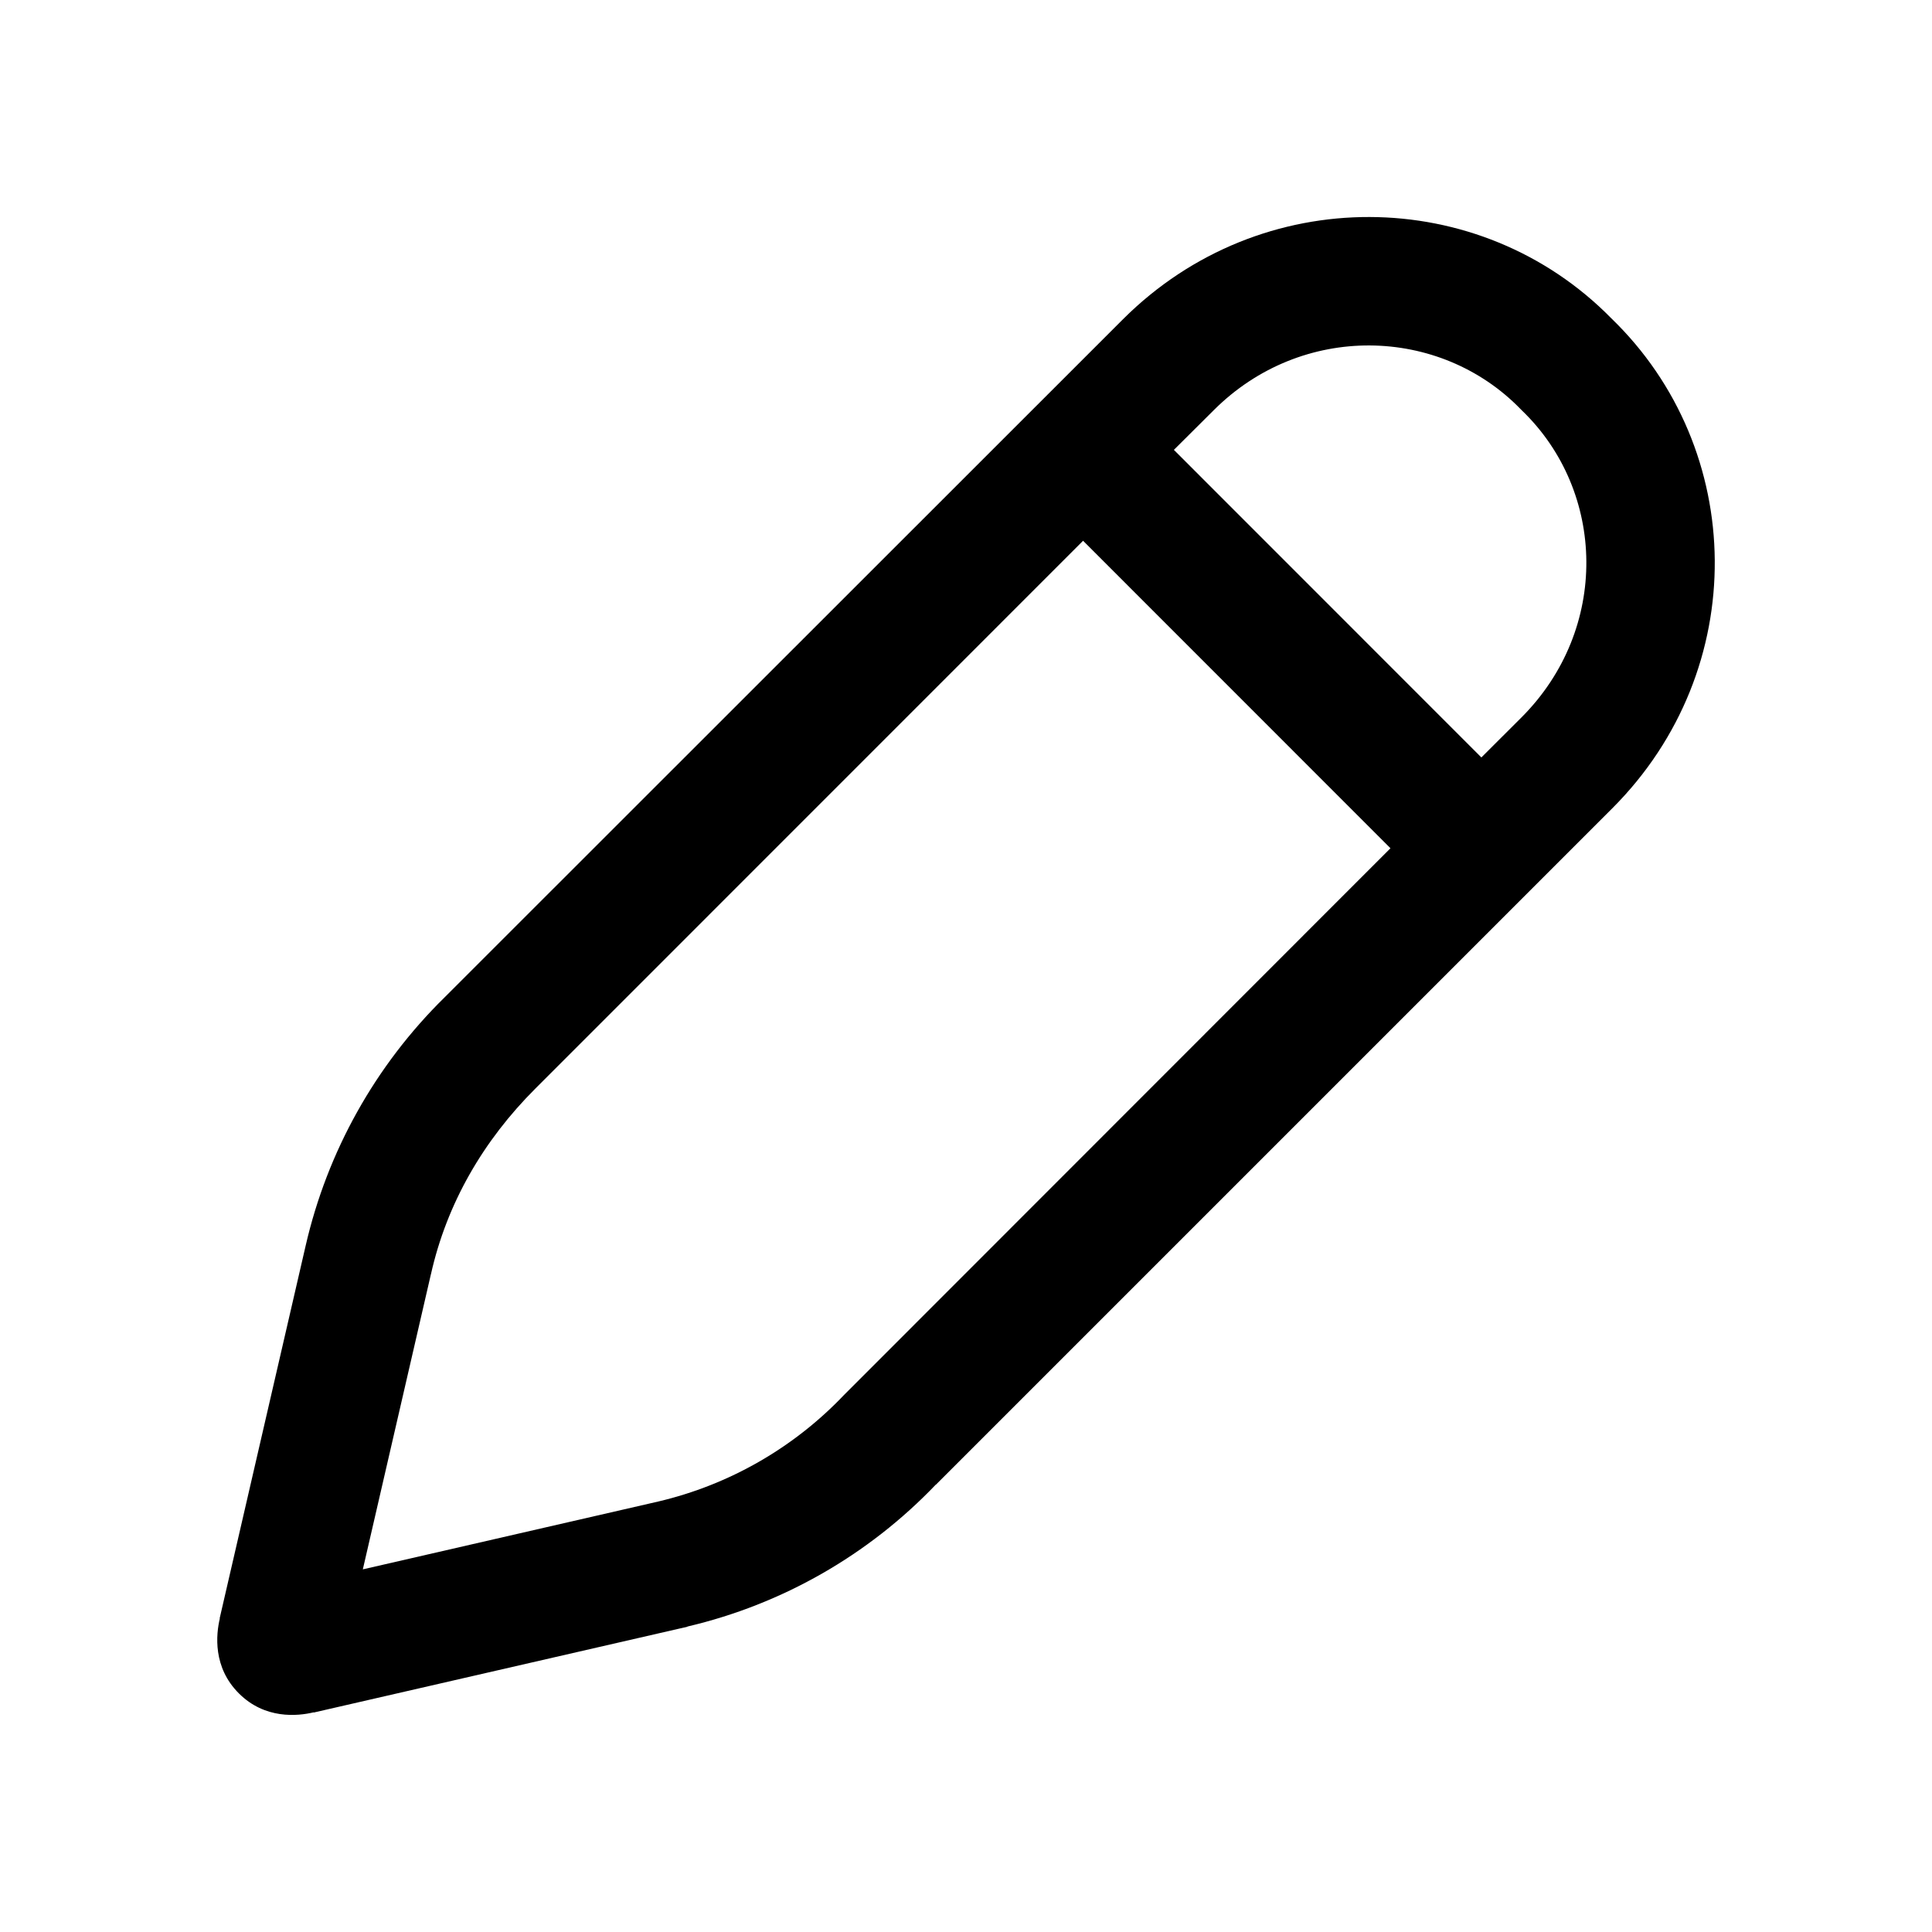
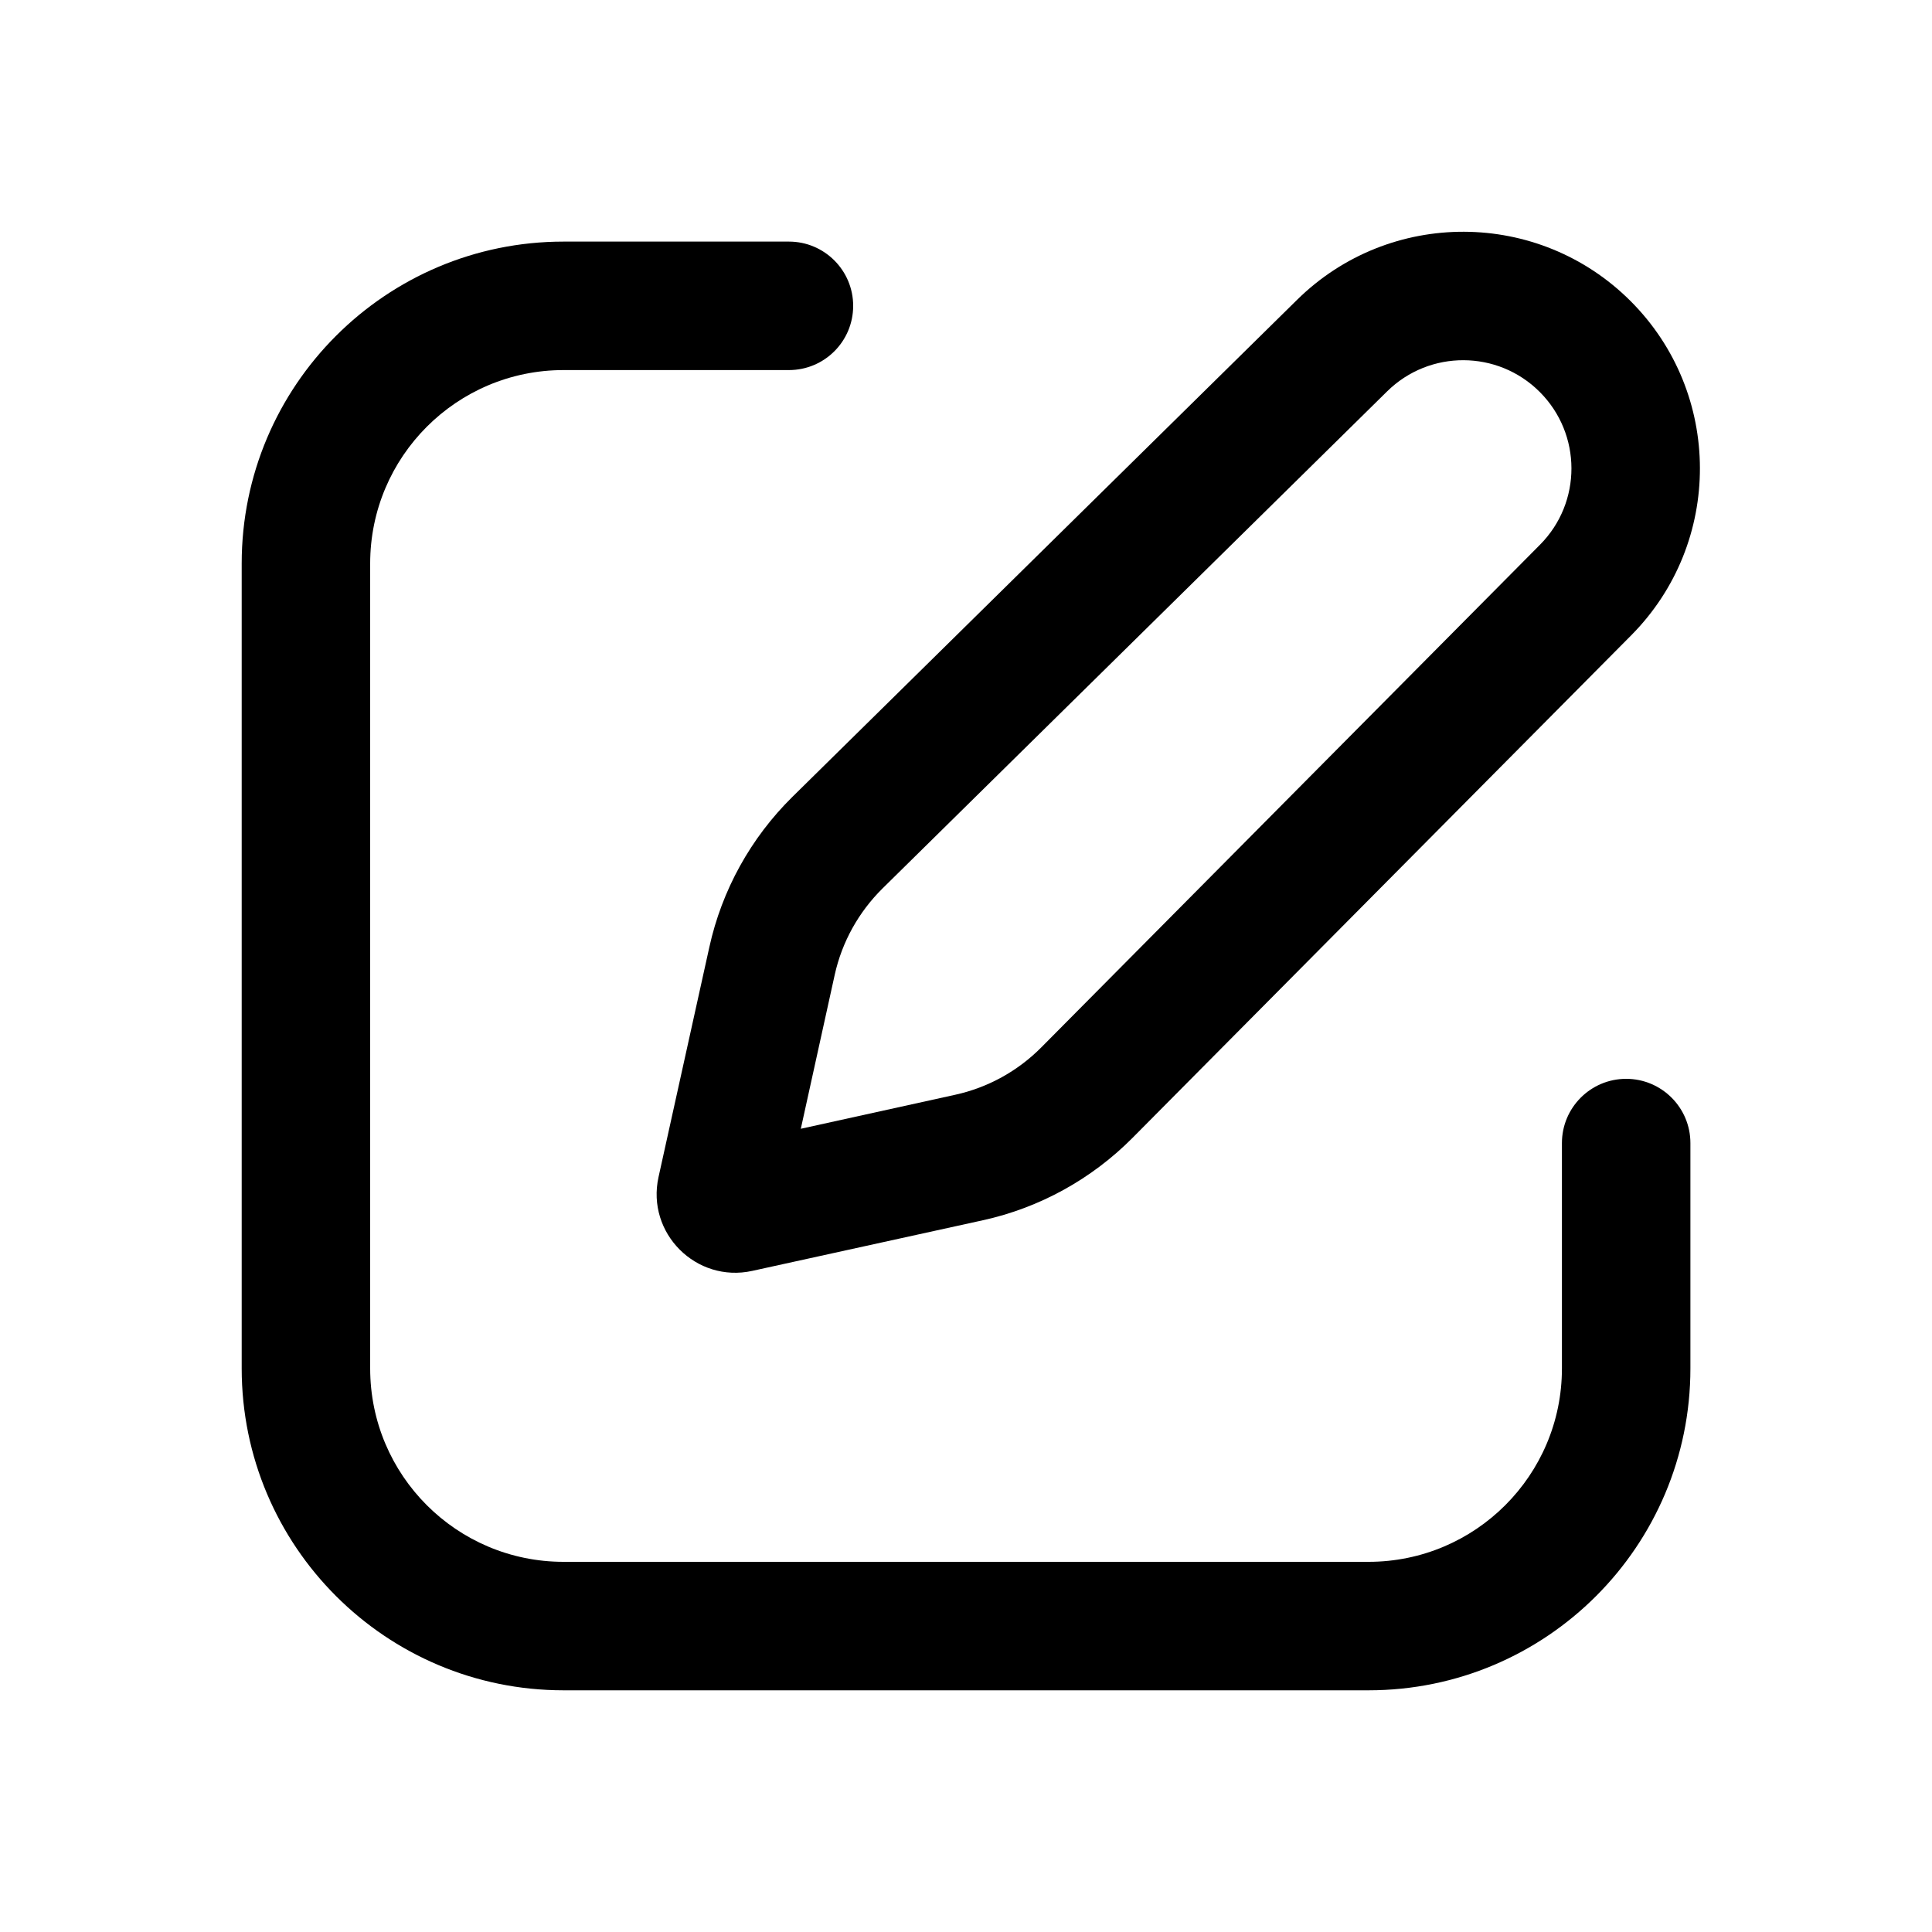
- <svg xmlns="http://www.w3.org/2000/svg" viewBox="0 0 20 20" fill="currentColor">
-   <path d="M11.626 3.304c1.426-1.423 3.694-1.394 5.054-.009 1.403 1.355 1.45 3.633.01 5.073l-7 7h-.002a5.2 5.2 0 0 1-2.572 1.47v.002l-3.868.888-.001-.002c-.167.04-.505.073-.774-.196-.271-.27-.237-.61-.197-.777h-.002l.89-3.857A5.25 5.25 0 0 1 4.6 10.327zm-6.084 7.965c-.54.539-.917 1.19-1.081 1.922l-.001.003-.704 3.052 3.061-.703a3.88 3.88 0 0 0 1.92-1.102l5.657-5.66-3.182-3.183zm10.2-7.033c-.838-.863-2.266-.9-3.177.01l-.413.411 3.183 3.184.414-.413c.917-.917.874-2.34.009-3.176z" />
+ <svg xmlns="http://www.w3.org/2000/svg" width="20" height="20" viewBox="0 0 20 20" fill="currentColor">
+   <path d="M8.167 2.501C8.534 2.501 8.832 2.799 8.832 3.166C8.832 3.534 8.534 3.831 8.167 3.831H5.834C4.728 3.831 3.832 4.728 3.832 5.833V14.166C3.832 15.272 4.728 16.168 5.834 16.168H14.167C15.272 16.168 16.169 15.272 16.169 14.166V11.833C16.169 11.466 16.467 11.168 16.834 11.168C17.201 11.168 17.499 11.466 17.499 11.833V14.166C17.499 16.006 16.007 17.498 14.167 17.498H5.834C3.994 17.498 2.502 16.006 2.502 14.166V5.833C2.502 3.993 3.994 2.501 5.834 2.501H8.167Z" />
+   <path fill-rule="evenodd" clip-rule="evenodd" d="M13.427 3.104C14.386 2.159 15.928 2.165 16.88 3.117C17.834 4.071 17.837 5.618 16.887 6.576L11.724 11.779C11.3 12.206 10.762 12.503 10.175 12.632L7.788 13.156C7.207 13.284 6.689 12.766 6.817 12.185L7.343 9.805C7.473 9.214 7.772 8.674 8.203 8.249L13.427 3.104ZM15.939 4.057C15.504 3.622 14.799 3.619 14.36 4.051L9.136 9.197C8.889 9.441 8.716 9.751 8.641 10.091L8.29 11.685L9.888 11.333C10.226 11.259 10.536 11.088 10.78 10.842L15.942 5.639C16.377 5.201 16.376 4.494 15.939 4.057Z" />
</svg>
